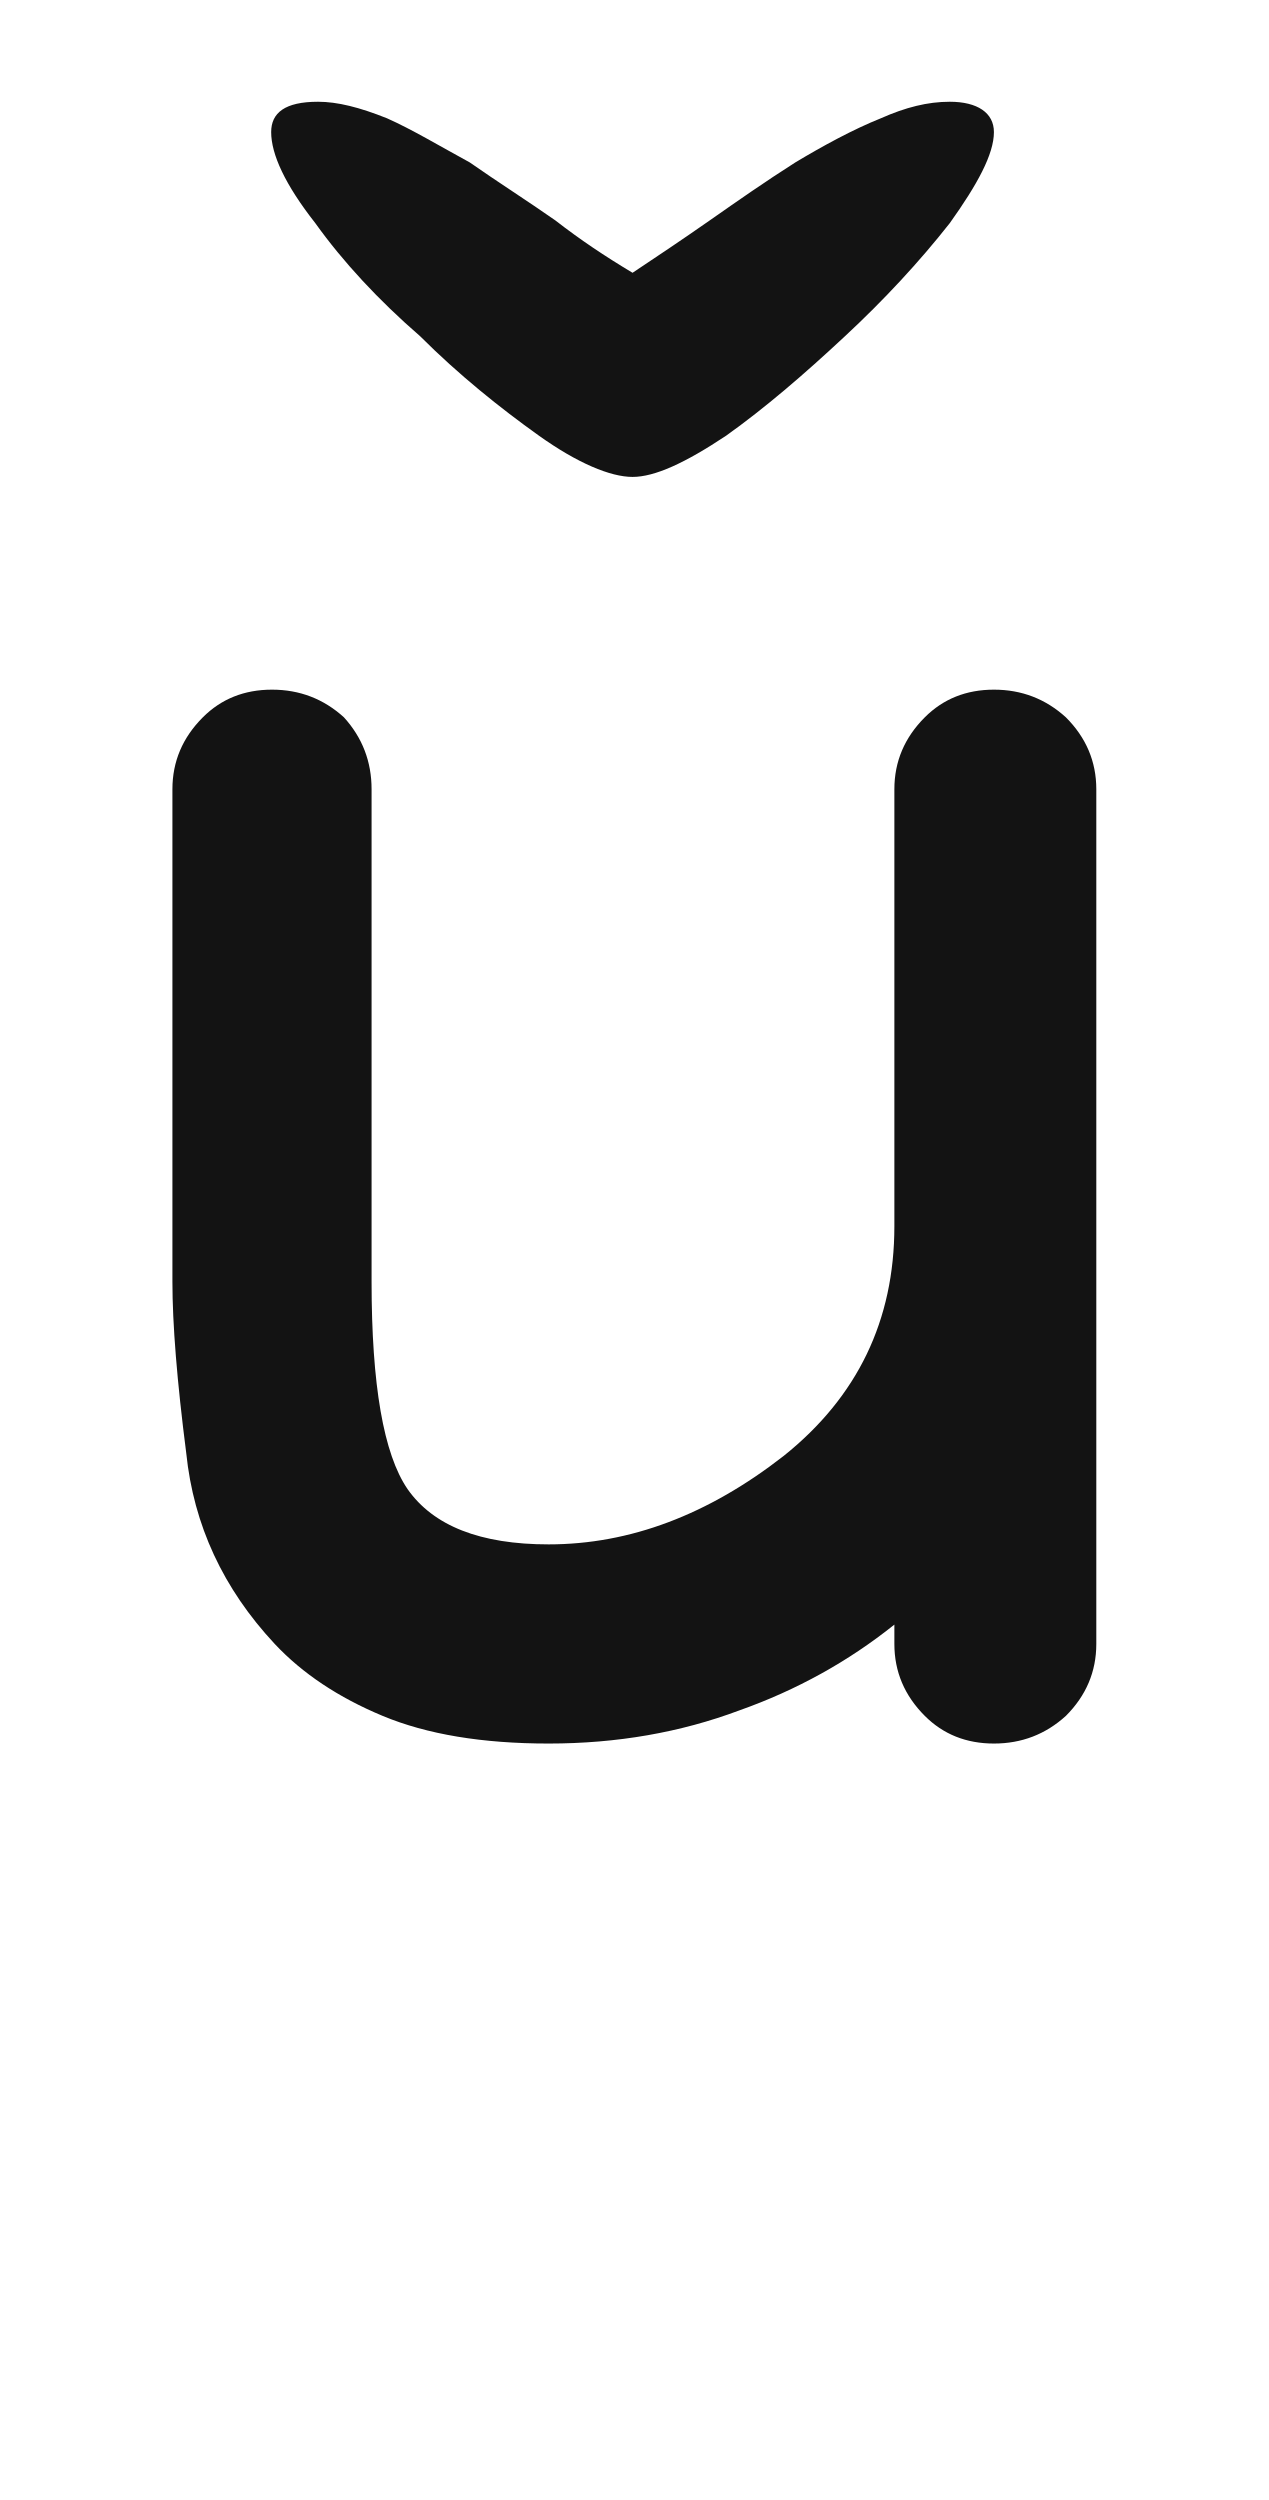
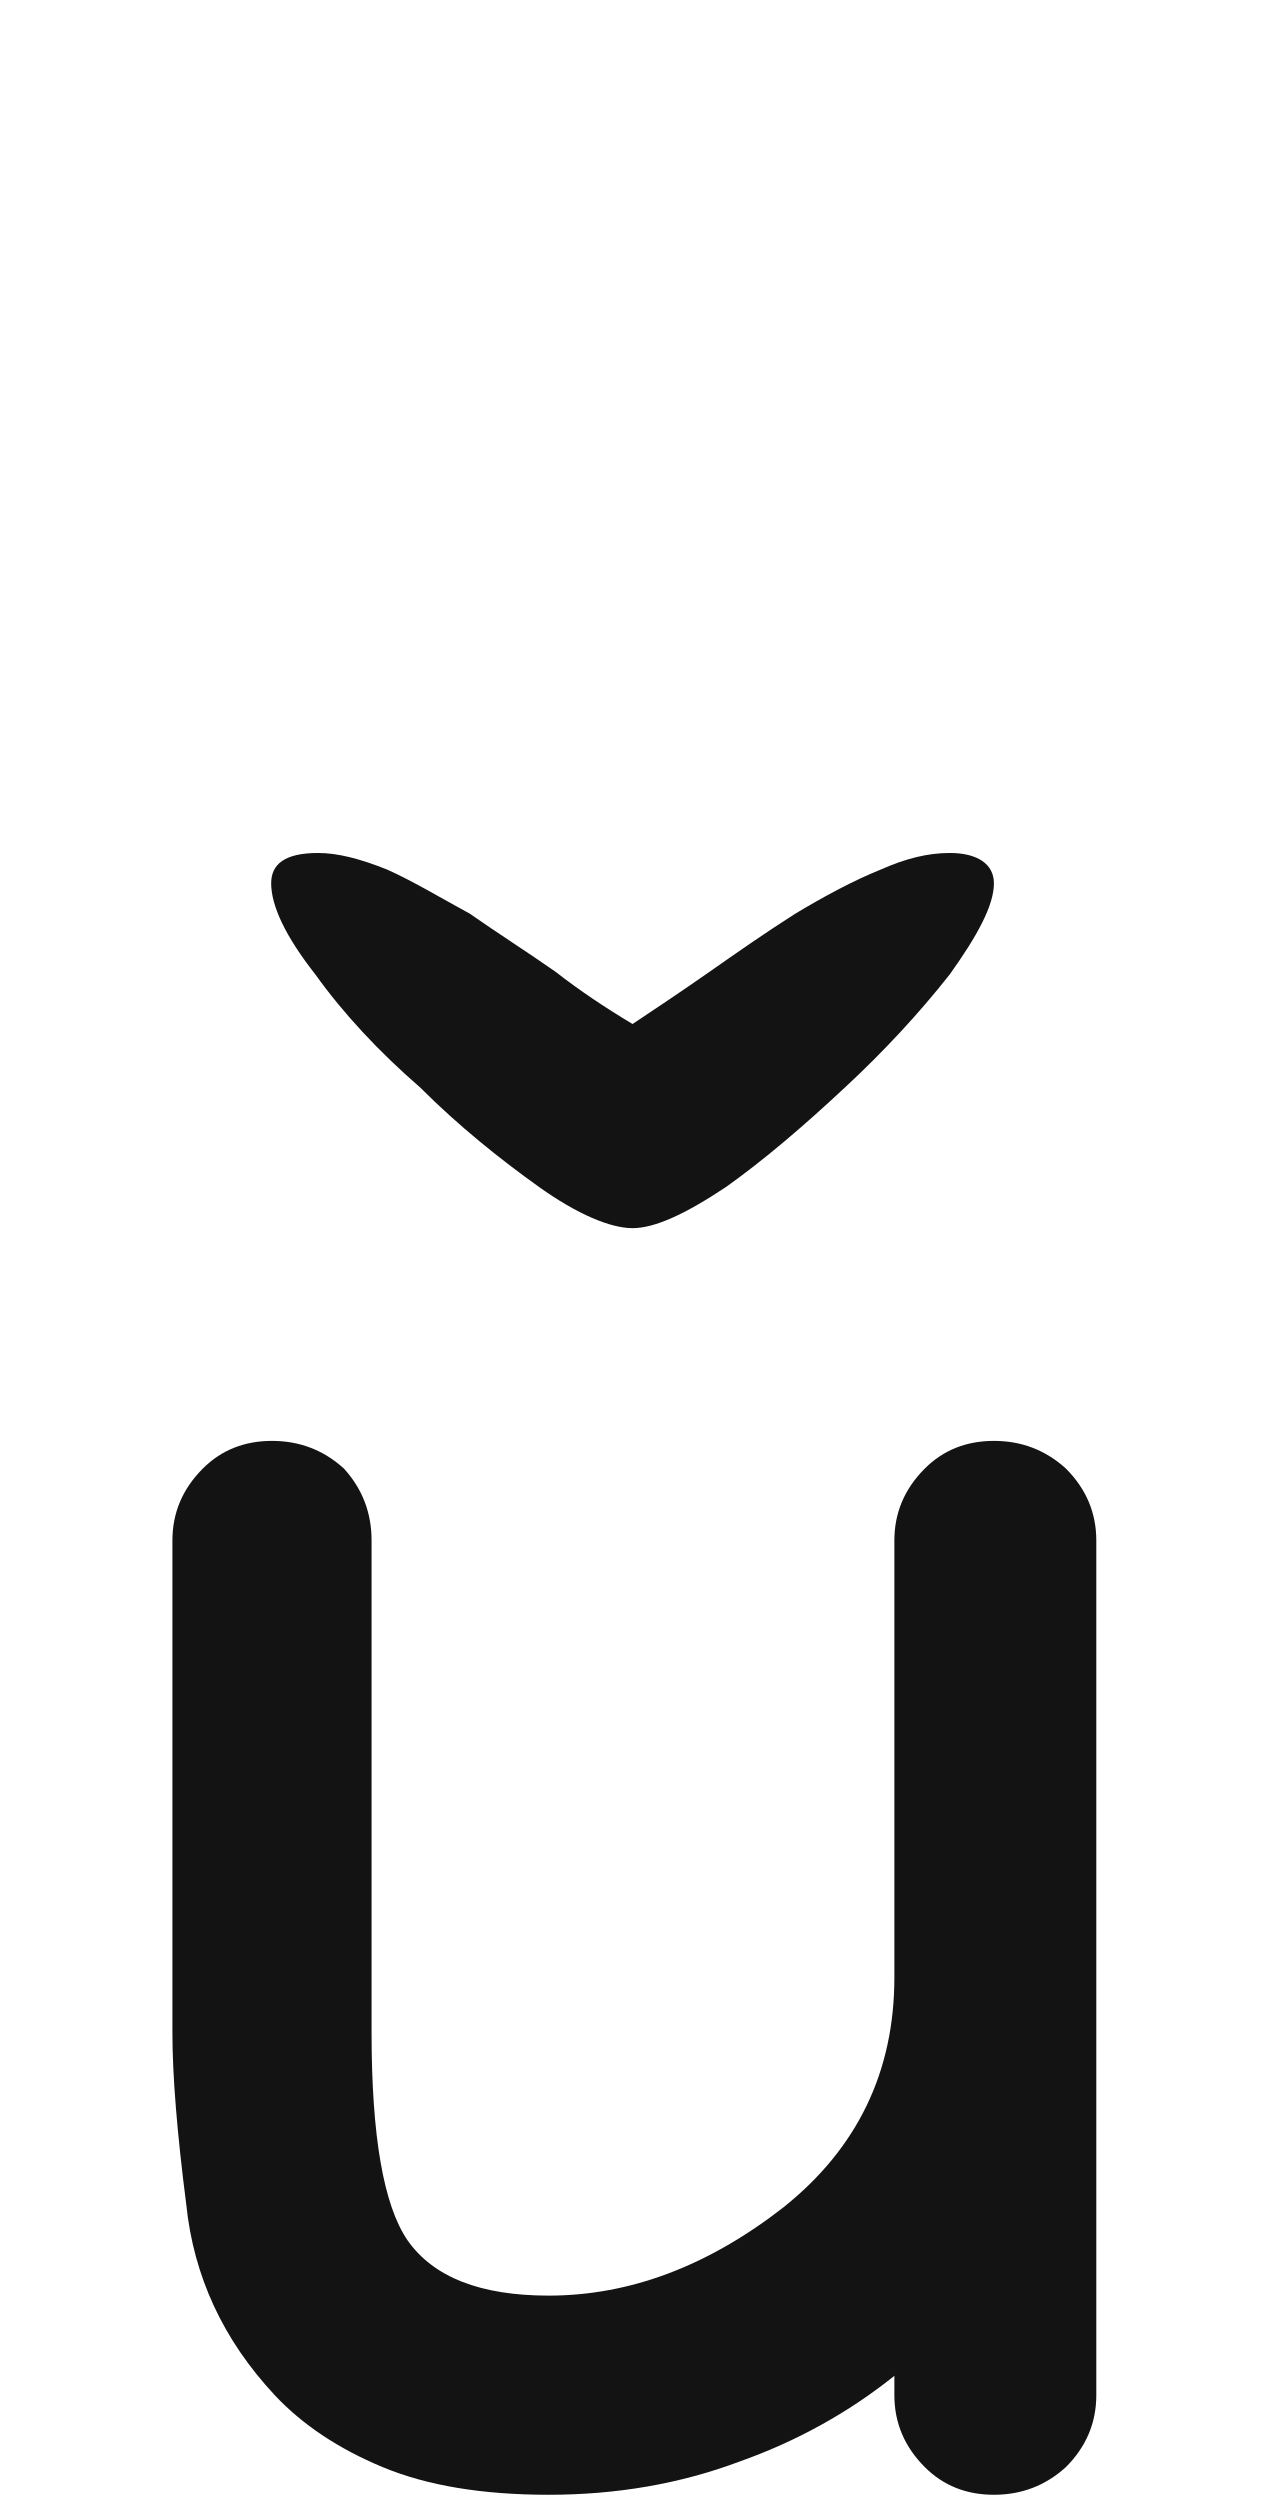
<svg xmlns="http://www.w3.org/2000/svg" width="103" height="203" viewBox="0 0 103 203">
-   <path fill="#131313" d="M4077.709,72.738 C4079.955,72.738 4081.902,73.487 4083.549,74.984 C4085.196,76.631 4086.02,78.578 4086.02,80.824 C4086.02,85.166 4086.02,91.68 4086.02,100.365 C4086.02,103.959 4086.02,109.274 4086.02,116.312 C4086.02,123.799 4086.02,135.105 4086.02,150.228 C4086.02,152.474 4085.196,154.421 4083.549,156.068 C4081.902,157.565 4079.955,158.314 4077.709,158.314 C4075.463,158.314 4073.591,157.565 4072.094,156.068 C4070.447,154.421 4069.623,152.474 4069.623,150.228 C4069.623,149.929 4069.623,149.405 4069.623,148.656 C4065.88,151.651 4061.687,153.972 4057.045,155.619 C4052.253,157.416 4047.087,158.314 4041.547,158.314 C4036.156,158.314 4031.664,157.565 4028.07,156.068 C4024.477,154.571 4021.557,152.624 4019.311,150.228 C4015.118,145.736 4012.722,140.57 4012.123,134.73 C4011.374,128.89 4011,124.248 4011,120.804 C4011,111.97 4011,98.643 4011,80.824 C4011,78.578 4011.824,76.631 4013.471,74.984 C4014.968,73.487 4016.84,72.738 4019.086,72.738 C4021.332,72.738 4023.279,73.487 4024.926,74.984 C4026.423,76.631 4027.172,78.578 4027.172,80.824 C4027.172,89.659 4027.172,102.985 4027.172,120.804 C4027.172,129.19 4028.145,134.805 4030.092,137.65 C4032.188,140.645 4036.007,142.142 4041.547,142.142 C4048.135,142.142 4054.499,139.746 4060.639,134.955 C4066.628,130.163 4069.623,123.949 4069.623,116.312 C4069.623,112.718 4069.623,107.403 4069.623,100.365 C4069.623,96.023 4069.623,89.509 4069.623,80.824 C4069.623,78.578 4070.447,76.631 4072.094,74.984 C4073.591,73.487 4075.463,72.738 4077.709,72.738 Z M4077.706,27.464 C4077.706,25.896 4076.363,25 4074.122,25 C4072.331,25 4070.539,25.448 4068.523,26.344 C4066.282,27.24 4063.818,28.584 4061.579,29.928 C4059.115,31.496 4056.874,33.064 4054.635,34.632 C4052.394,36.2 4050.378,37.544 4048.363,38.888 C4046.122,37.544 4044.106,36.2 4042.09,34.632 C4039.851,33.064 4037.387,31.496 4035.146,29.928 C4032.682,28.584 4030.443,27.24 4028.427,26.344 C4026.186,25.448 4024.394,25 4022.827,25 C4020.139,25 4019.019,25.896 4019.019,27.464 C4019.019,29.256 4020.139,31.72 4022.602,34.856 C4024.843,37.992 4027.755,41.128 4031.115,44.04 C4034.251,47.176 4037.61,49.864 4040.747,52.104 C4043.883,54.344 4046.57,55.464 4048.363,55.464 C4050.155,55.464 4052.619,54.344 4055.979,52.104 C4059.115,49.864 4062.251,47.176 4065.61,44.04 C4068.747,41.128 4071.659,37.992 4074.122,34.856 C4076.363,31.72 4077.706,29.256 4077.706,27.464 Z" transform="translate(-3997 -16.738)" />
+   <path fill="#131313" d="M4077.709,117 C4079.955,117 4081.902,117.749 4083.549,119.246 C4085.196,120.893 4086.02,122.84 4086.02,125.086 C4086.02,129.428 4086.02,135.942 4086.02,144.627 C4086.02,148.221 4086.02,153.536 4086.02,160.574 C4086.02,168.061 4086.02,179.367 4086.02,194.49 C4086.02,196.736 4085.196,198.683 4083.549,200.33 C4081.902,201.827 4079.955,202.576 4077.709,202.576 C4075.463,202.576 4073.591,201.827 4072.094,200.33 C4070.447,198.683 4069.623,196.736 4069.623,194.49 C4069.623,194.191 4069.623,193.667 4069.623,192.918 C4065.88,195.913 4061.687,198.234 4057.045,199.881 C4052.253,201.678 4047.087,202.576 4041.547,202.576 C4036.156,202.576 4031.664,201.827 4028.07,200.33 C4024.477,198.833 4021.557,196.886 4019.311,194.49 C4015.118,189.998 4012.722,184.832 4012.123,178.992 C4011.374,173.152 4011,168.51 4011,165.066 C4011,156.232 4011,142.905 4011,125.086 C4011,122.84 4011.824,120.893 4013.471,119.246 C4014.968,117.749 4016.84,117 4019.086,117 C4021.332,117 4023.279,117.749 4024.926,119.246 C4026.423,120.893 4027.172,122.84 4027.172,125.086 C4027.172,133.921 4027.172,147.247 4027.172,165.066 C4027.172,173.452 4028.145,179.067 4030.092,181.912 C4032.188,184.907 4036.007,186.404 4041.547,186.404 C4048.135,186.404 4054.499,184.008 4060.639,179.217 C4066.628,174.425 4069.623,168.211 4069.623,160.574 C4069.623,156.98 4069.623,151.665 4069.623,144.627 C4069.623,140.285 4069.623,133.771 4069.623,125.086 C4069.623,122.84 4070.447,120.893 4072.094,119.246 C4073.591,117.749 4075.463,117 4077.709,117 Z M4077.706,71.726 C4077.706,70.158 4076.363,69.262 4074.122,69.262 C4072.331,69.262 4070.539,69.71 4068.523,70.606 C4066.282,71.502 4063.818,72.846 4061.579,74.19 C4059.115,75.758 4056.874,77.326 4054.635,78.894 C4052.394,80.462 4050.378,81.806 4048.363,83.15 C4046.122,81.806 4044.106,80.462 4042.09,78.894 C4039.851,77.326 4037.387,75.758 4035.146,74.19 C4032.682,72.846 4030.443,71.502 4028.427,70.606 C4026.186,69.71 4024.394,69.262 4022.827,69.262 C4020.139,69.262 4019.019,70.158 4019.019,71.726 C4019.019,73.518 4020.139,75.982 4022.602,79.118 C4024.843,82.254 4027.755,85.39 4031.115,88.302 C4034.251,91.438 4037.61,94.126 4040.747,96.366 C4043.883,98.606 4046.57,99.726 4048.363,99.726 C4050.155,99.726 4052.619,98.606 4055.979,96.366 C4059.115,94.126 4062.251,91.438 4065.61,88.302 C4068.747,85.39 4071.659,82.254 4074.122,79.118 C4076.363,75.982 4077.706,73.518 4077.706,71.726 Z" transform="translate(-3997)" />
</svg>
